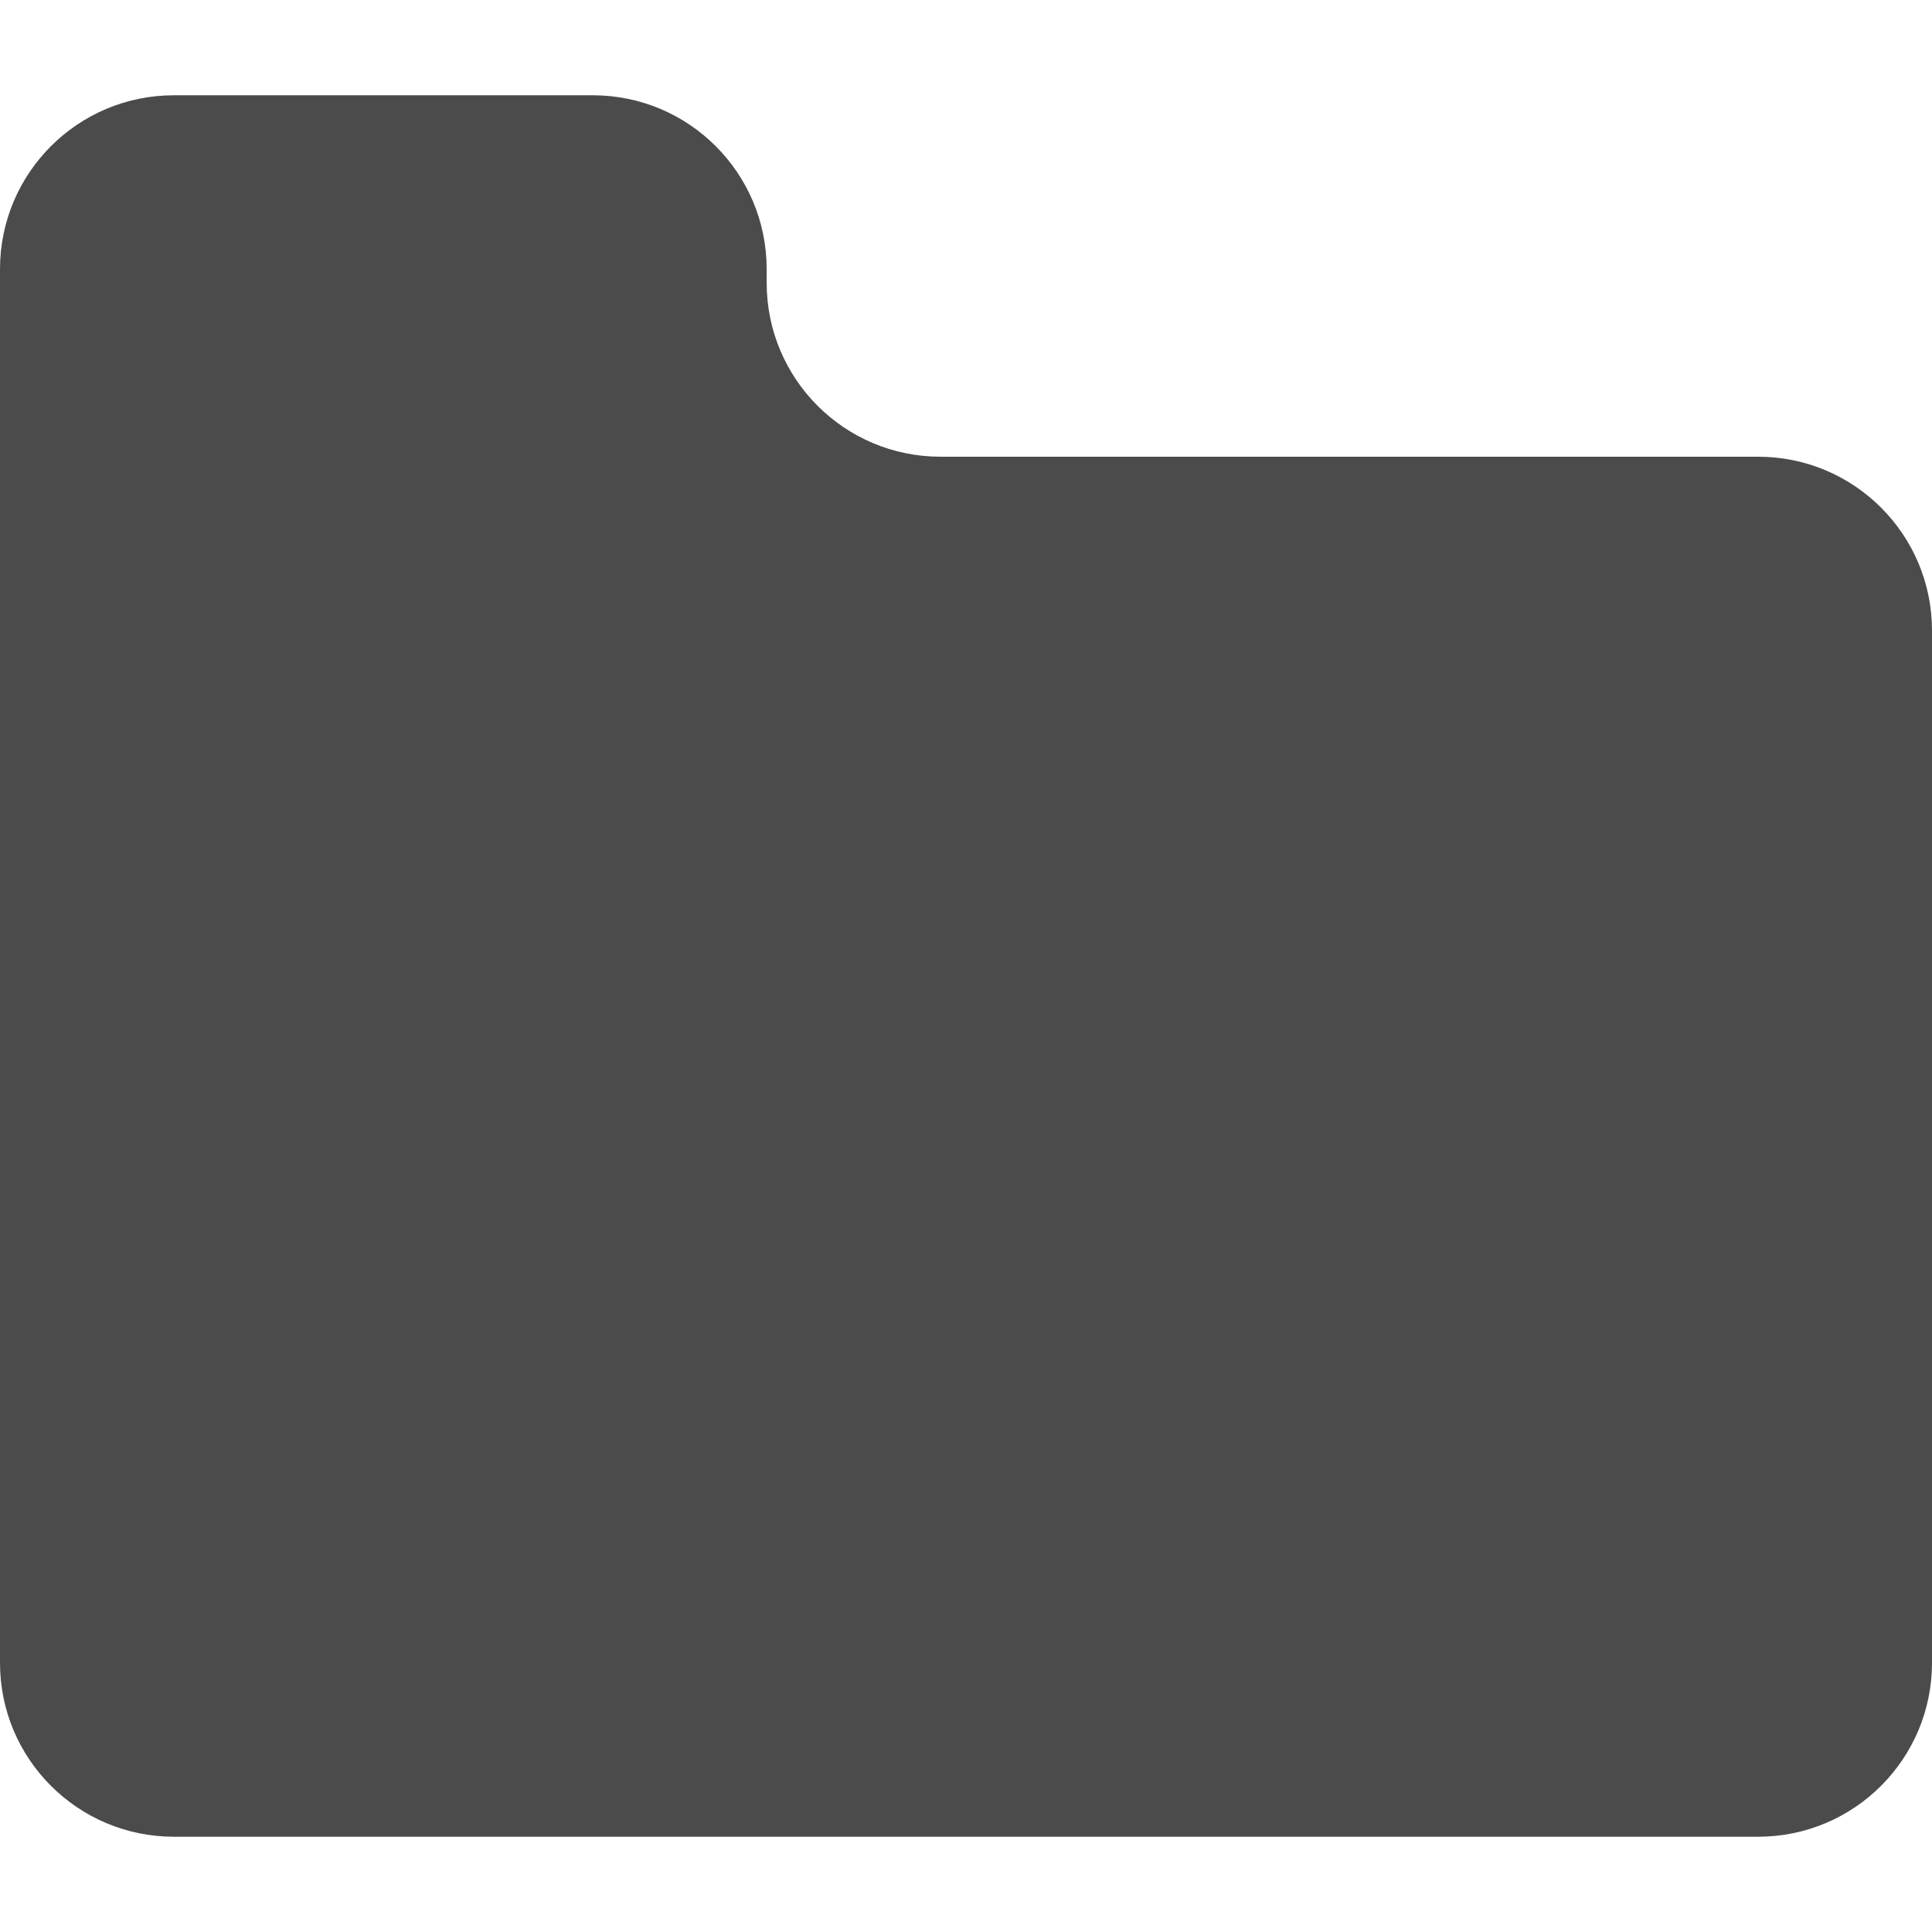
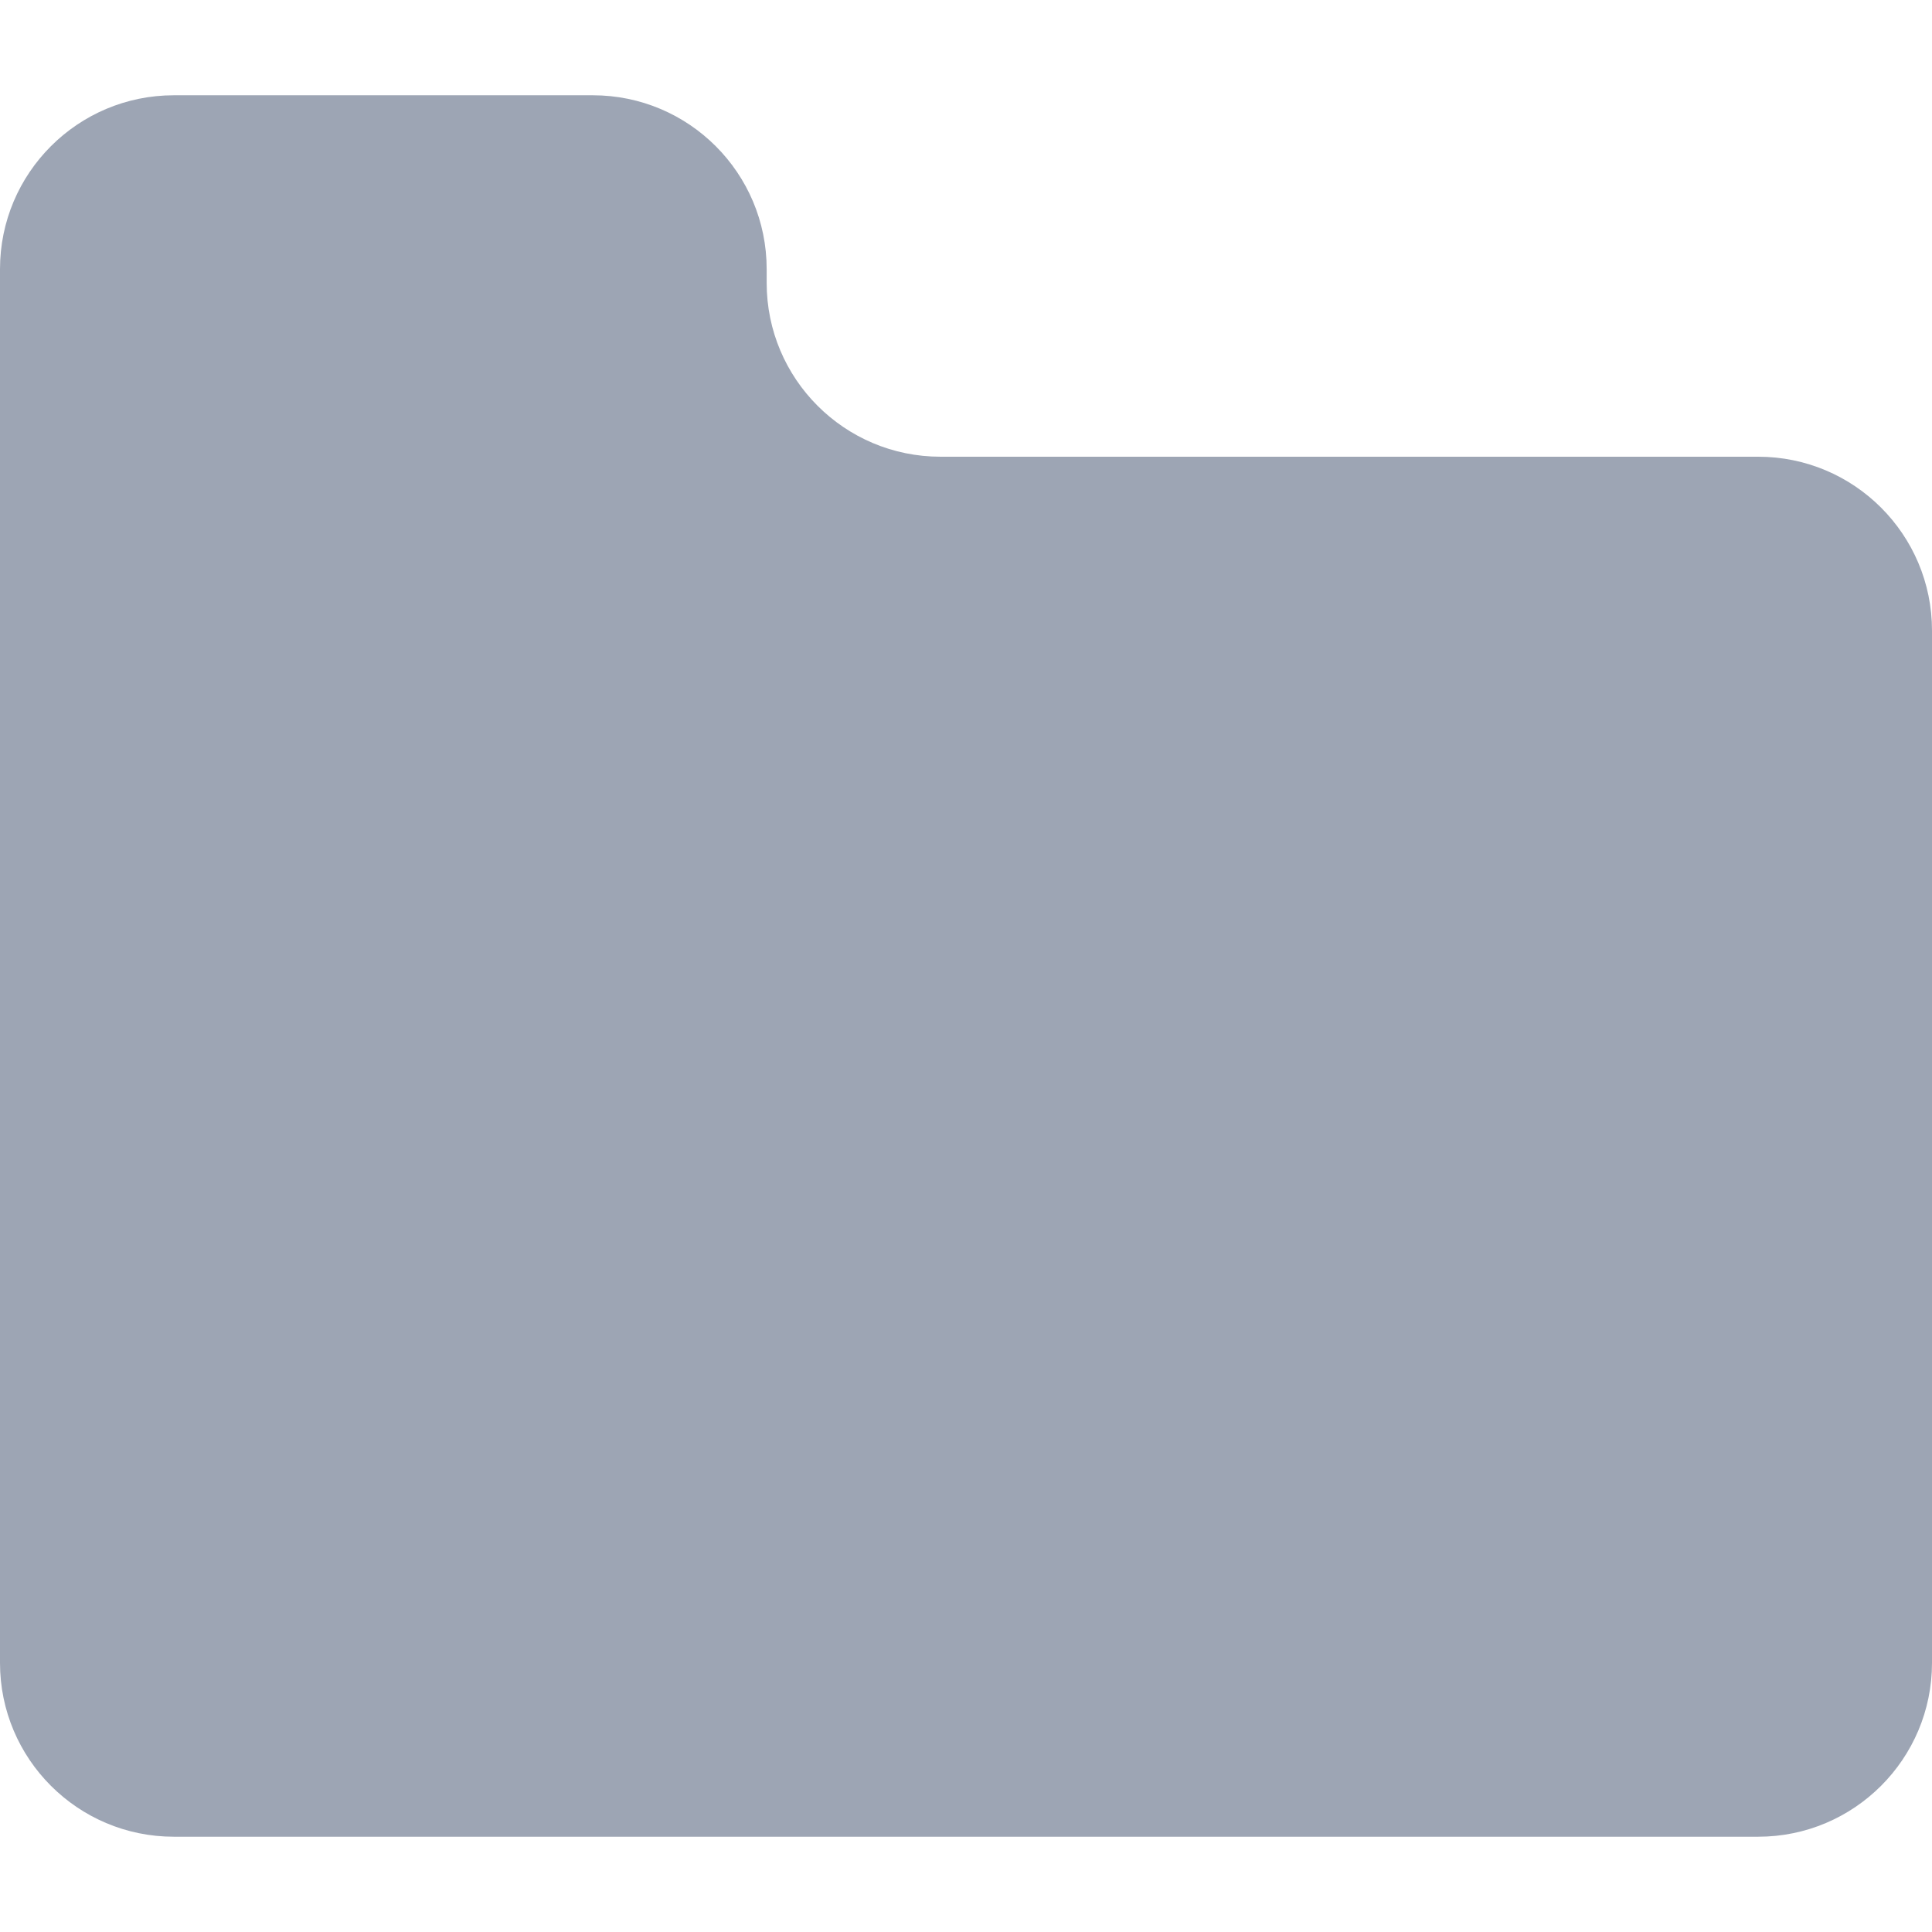
- <svg xmlns="http://www.w3.org/2000/svg" id="_x32_" viewBox="0 0 512 512" style="width:256px;height:256px">
-   <style>.st0{fill:#4b4b4b}</style>
-   <path class="st0" d="M465.929 121.035H249.246c-25.444 0-46.071-20.627-46.071-46.071V71.32c0-25.444-20.627-46.071-46.071-46.071H46.071C20.627 25.25 0 45.877 0 71.321v369.358c0 25.444 20.627 46.071 46.071 46.071h419.858c25.444 0 46.071-20.627 46.071-46.071V167.107c0-25.444-20.627-46.072-46.071-46.072z" fill="#9da5b4" />
+ <svg xmlns="http://www.w3.org/2000/svg" version="1.1" id="_x32_" x="0px" y="0px" viewBox="0 0 512 512" style="width: 256px; height: 256px; opacity: 1;" xml:space="preserve">
+   <style type="text/css">
+ 	.st0{fill:#4B4B4B;}
+ </style>
+   <g>
+     <path class="st0" d="M465.929,121.035H249.246c-25.444,0-46.071-20.627-46.071-46.071v-3.644c0-25.444-20.627-46.071-46.071-46.071   H46.071C20.627,25.25,0,45.877,0,71.321v49.714v49.342v270.302c0,25.444,20.627,46.071,46.071,46.071h419.858   c25.444,0,46.071-20.627,46.071-46.071V167.107C512,141.663,491.373,121.035,465.929,121.035z" style="fill: rgb(157, 165, 180);" />
+   </g>
</svg>
